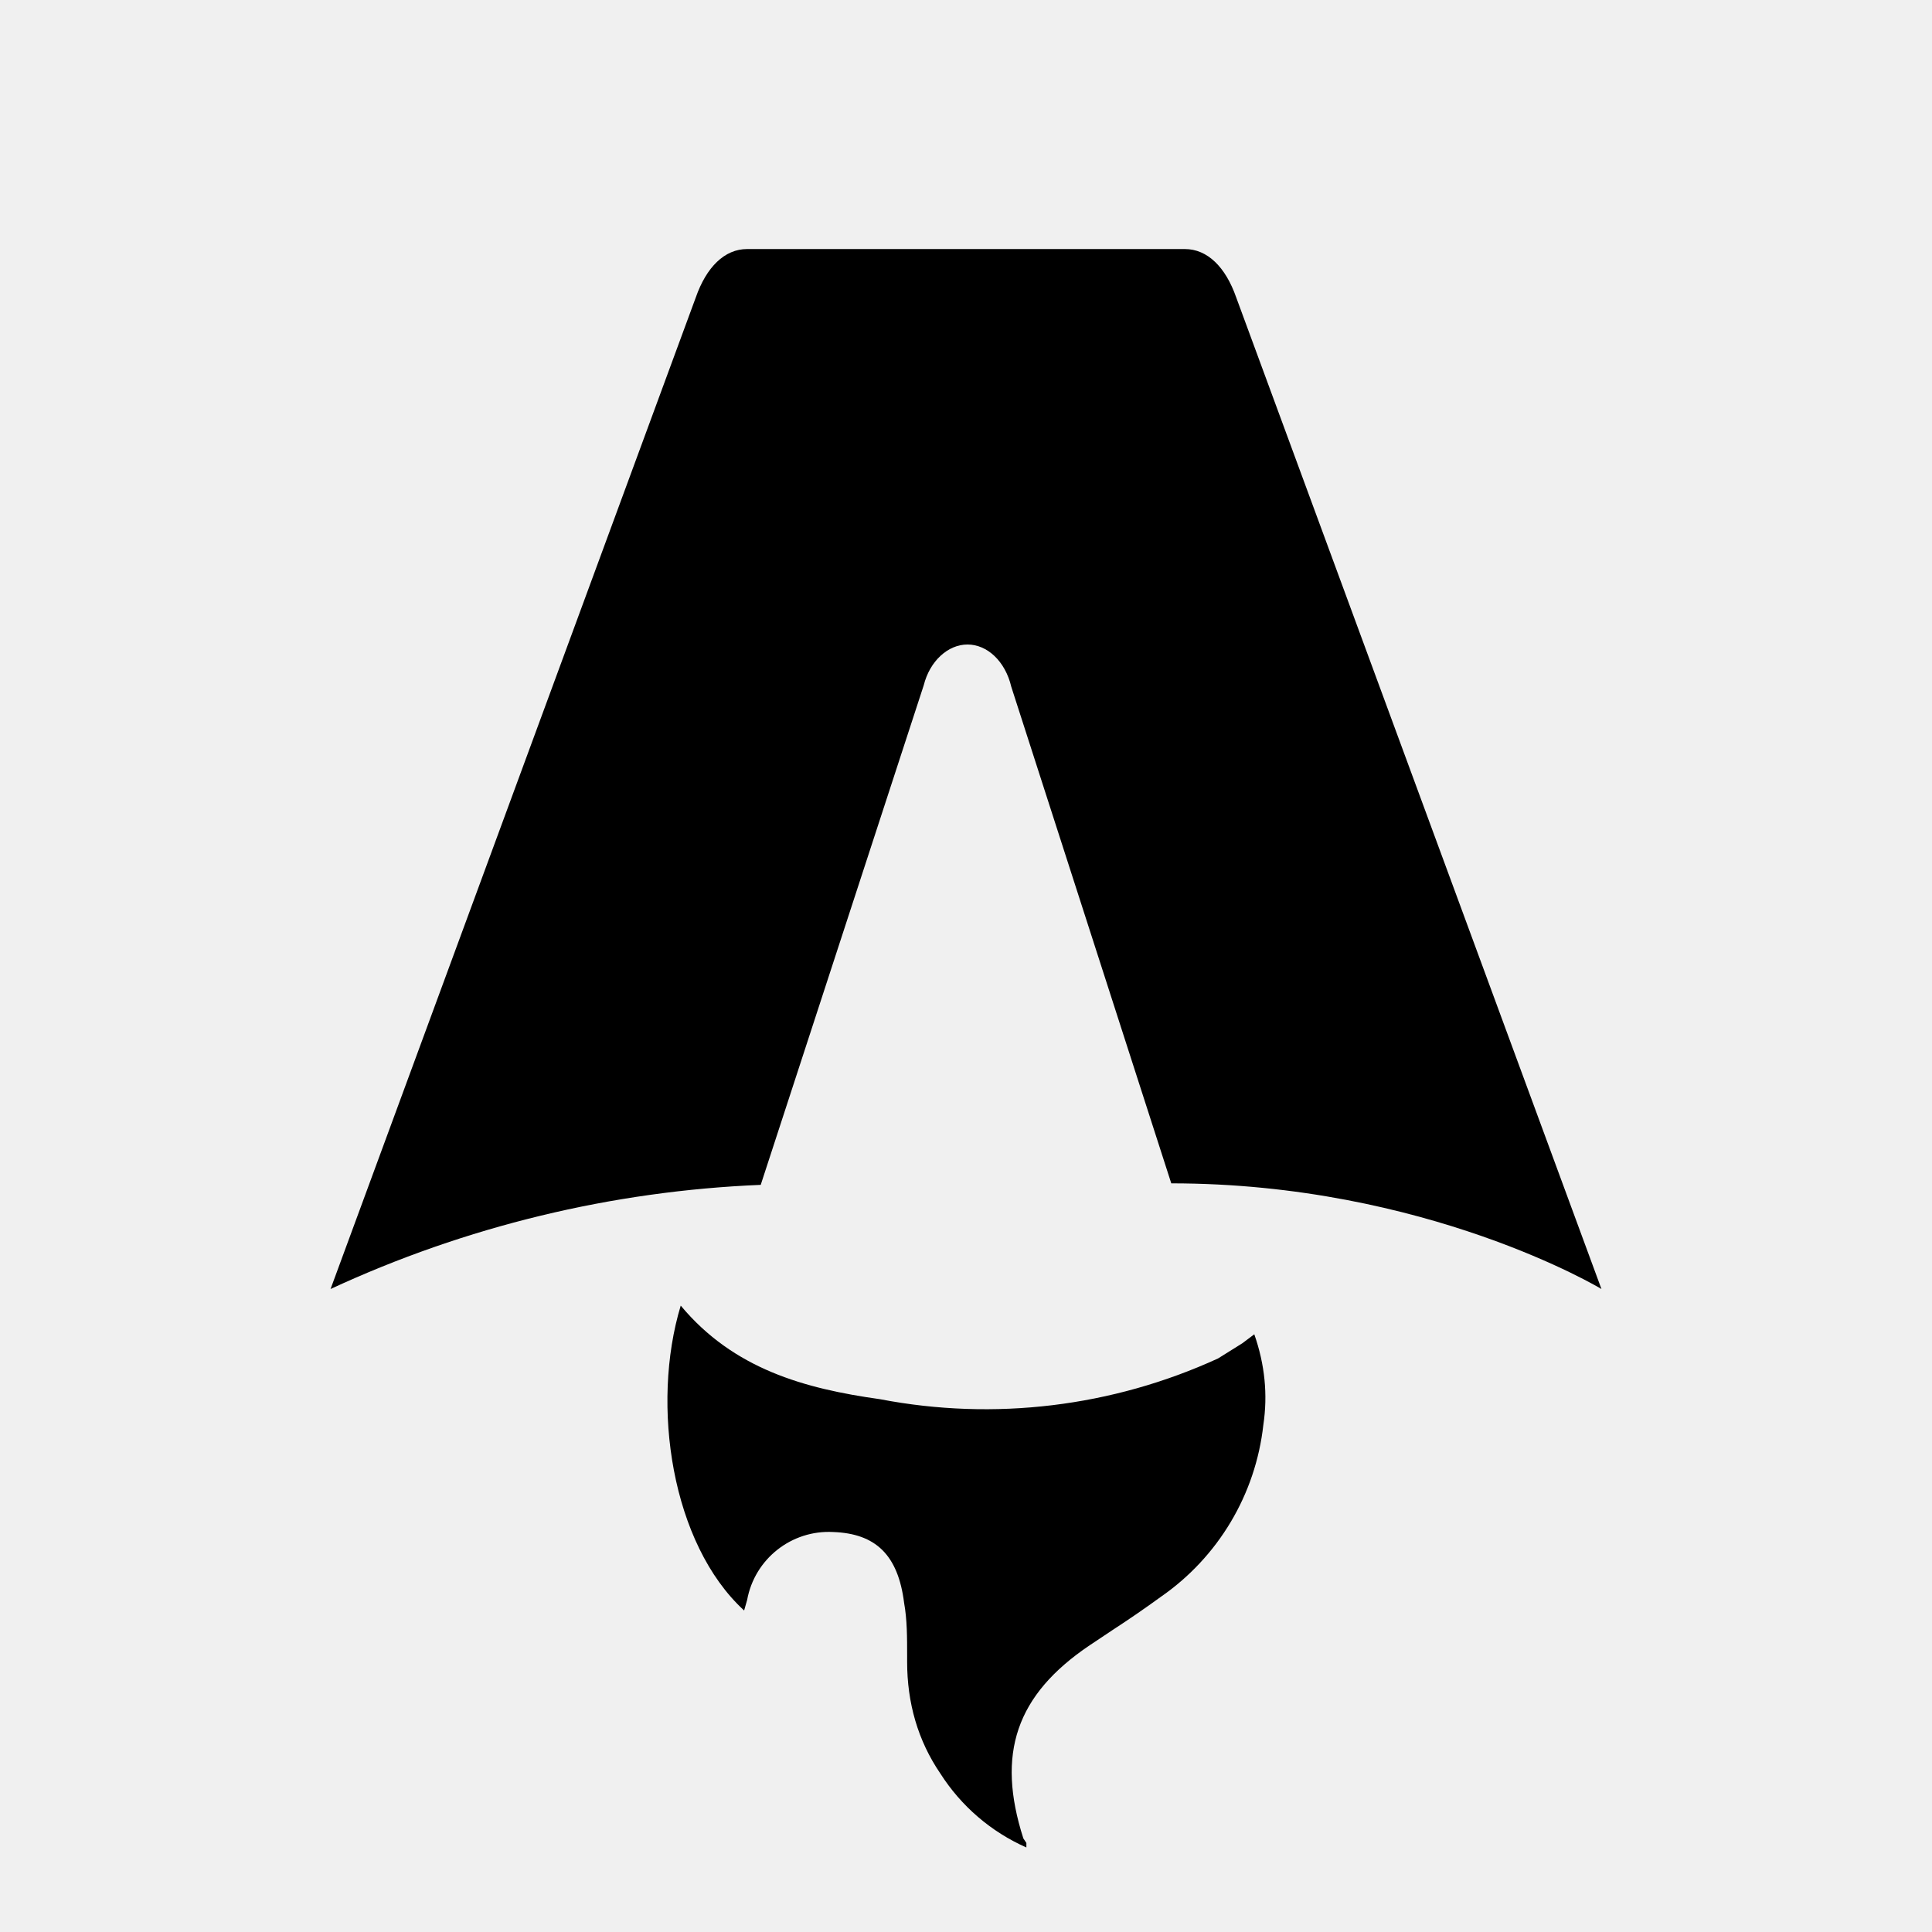
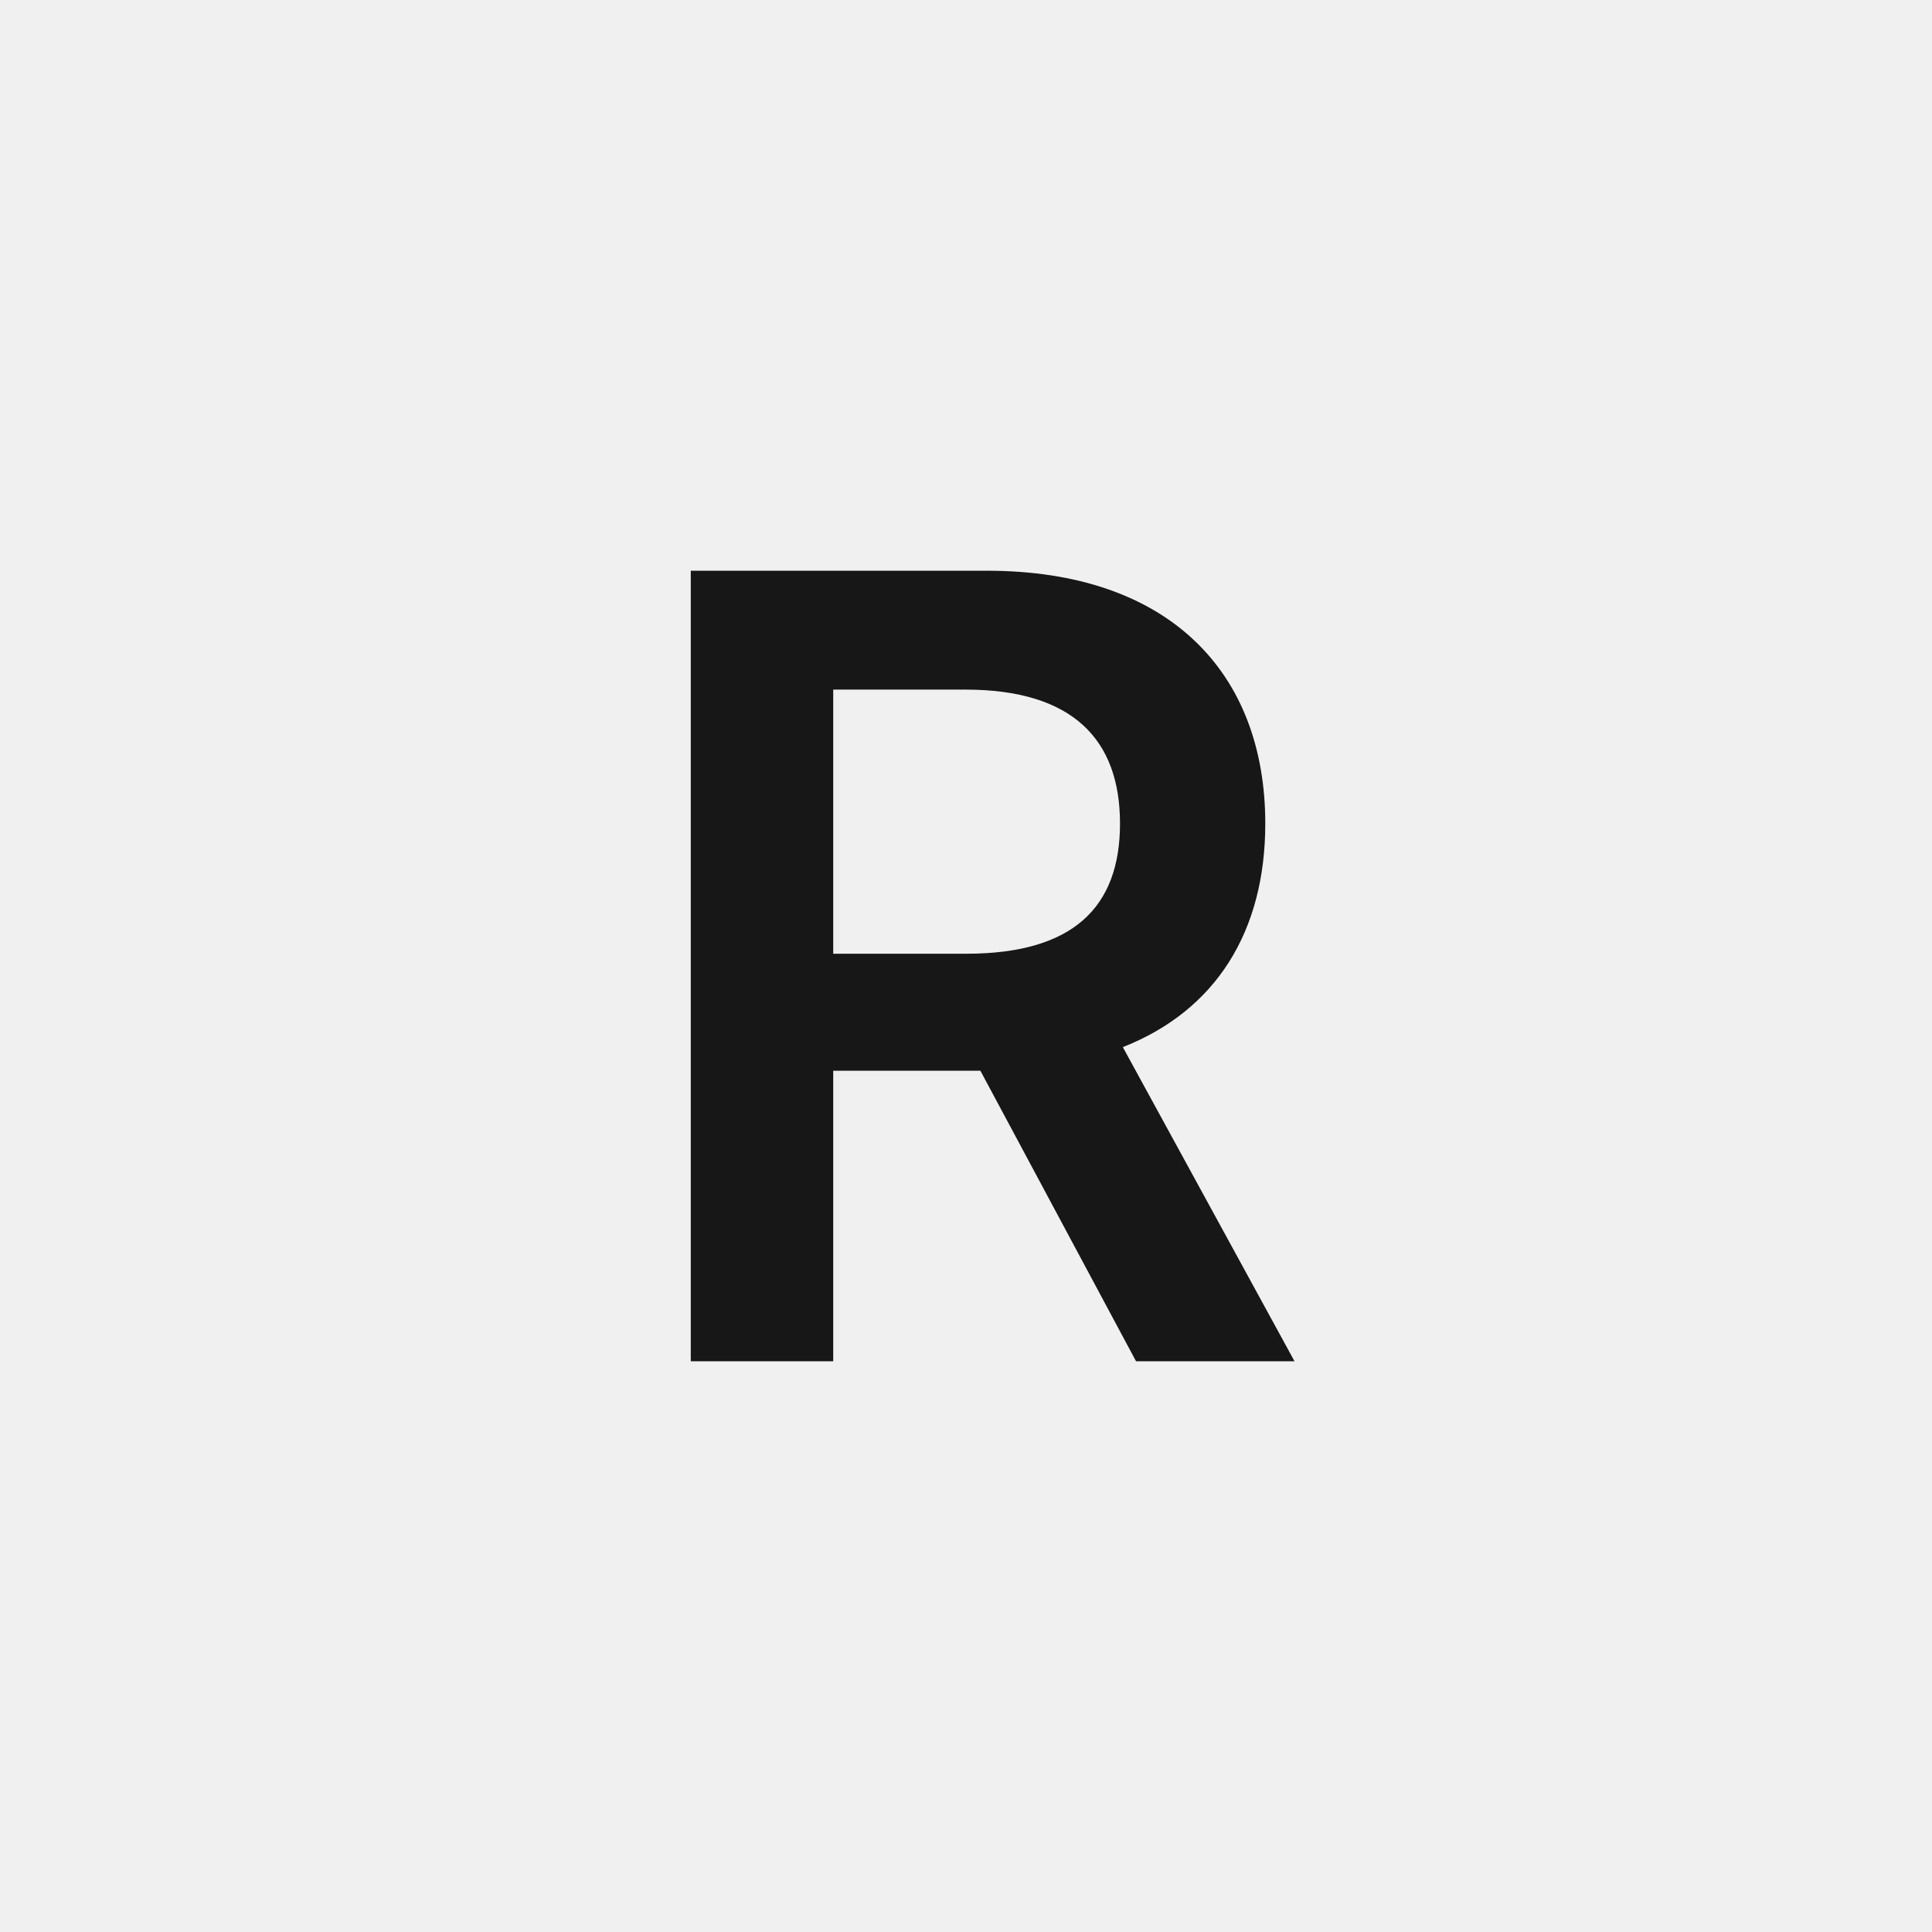
- <svg xmlns="http://www.w3.org/2000/svg" fill="none" viewBox="0 0 128 128">
-   <path d="M50.4 78.5a75.1 75.1 0 0 0-28.5 6.9l24.2-65.7c.7-2 1.9-3.2 3.4-3.2h29c1.5 0 2.7 1.2 3.4 3.2l24.2 65.7s-11.6-7-28.5-7L67 45.5c-.4-1.7-1.6-2.8-2.9-2.8-1.3 0-2.5 1.1-2.9 2.7L50.4 78.5Zm-1.1 28.2Zm-4.2-20.2c-2 6.6-.6 15.8 4.2 20.2a17.5 17.5 0 0 1 .2-.7 5.5 5.5 0 0 1 5.7-4.5c2.8.1 4.3 1.5 4.7 4.7.2 1.1.2 2.3.2 3.5v.4c0 2.7.7 5.2 2.2 7.4a13 13 0 0 0 5.7 4.9v-.3l-.2-.3c-1.8-5.6-.5-9.5 4.4-12.8l1.5-1a73 73 0 0 0 3.2-2.2 16 16 0 0 0 6.8-11.4c.3-2 .1-4-.6-6l-.8.6-1.6 1a37 37 0 0 1-22.4 2.7c-5-.7-9.7-2-13.2-6.2Z" />
+ <svg xmlns="http://www.w3.org/2000/svg" viewBox="0 0 32 32" aria-hidden="true">
  <style>
-         path { fill: #000; }
-         @media (prefers-color-scheme: dark) {
-             path { fill: #FFF; }
-         }
-     </style>
+     .r {
+       fill: #171717;
+     }
+     @media (prefers-color-scheme: dark) {
+       .r {
+         fill: #f5f5f5;
+       }
+     }
+   </style>
+   <text x="16" y="16" class="r" dominant-baseline="central" text-anchor="middle" font-family="system-ui, -apple-system, 'Segoe UI', sans-serif" font-size="18" font-weight="600">
+     R
+   </text>
</svg>
